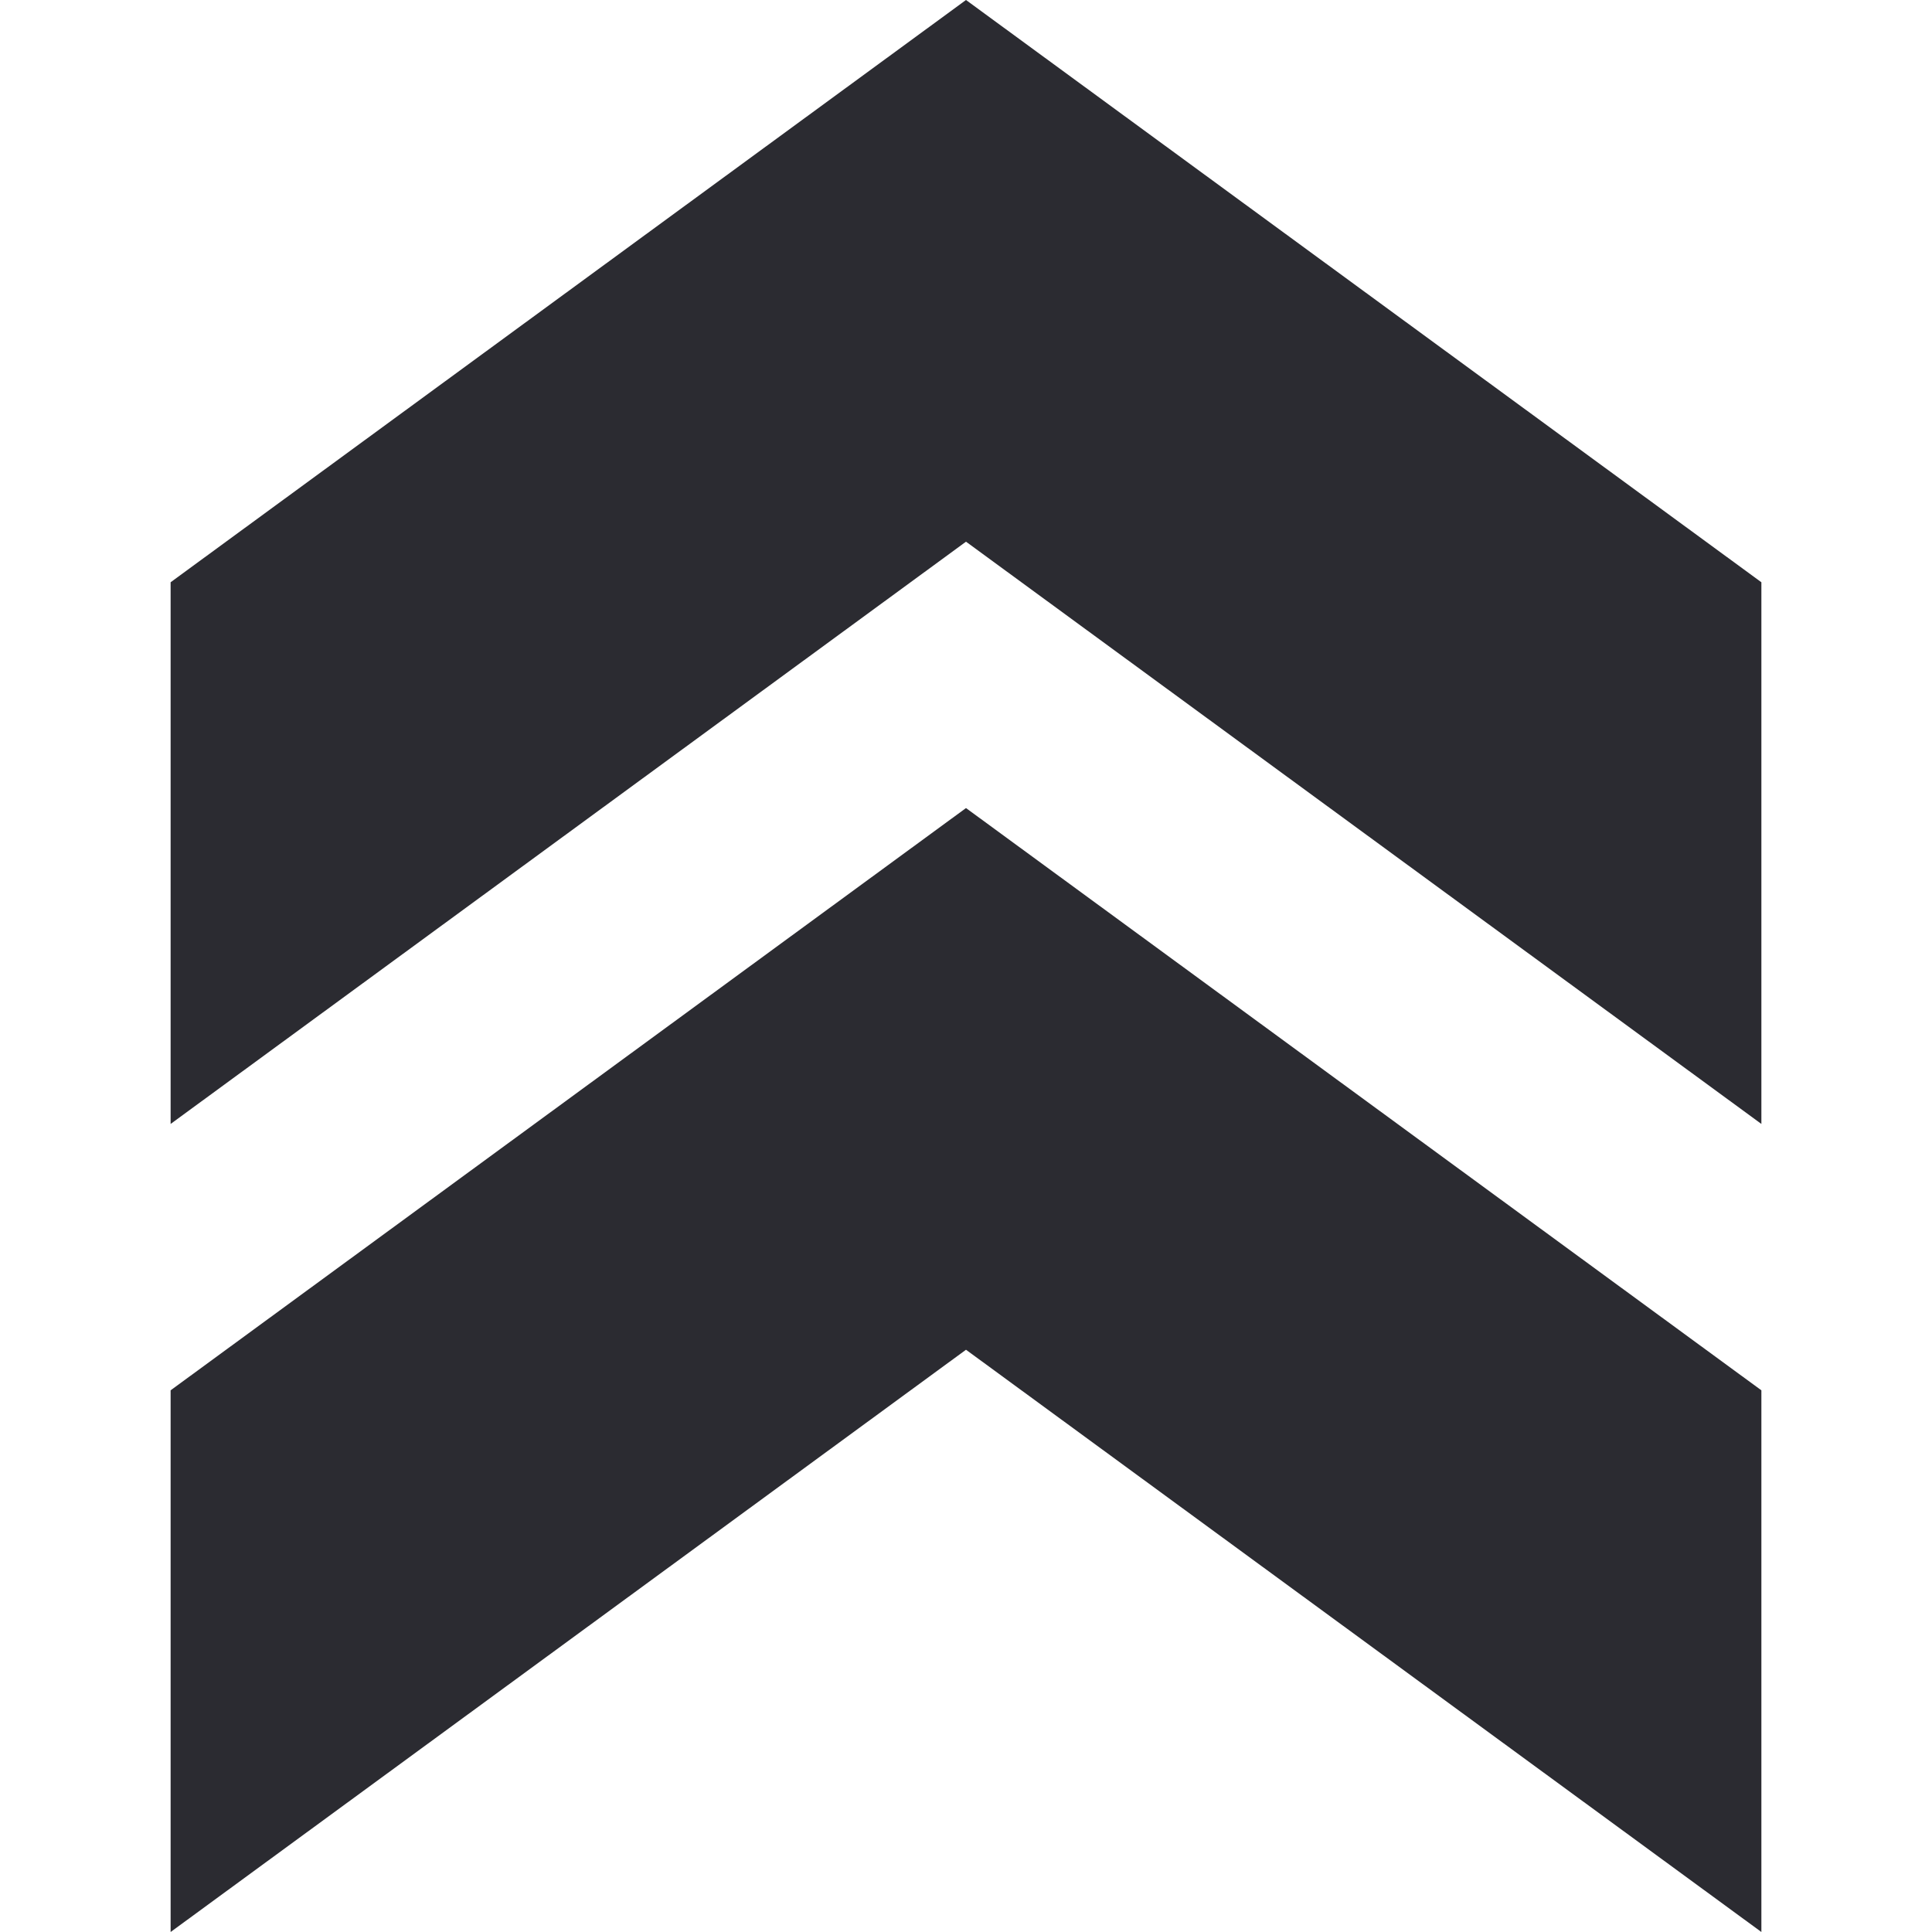
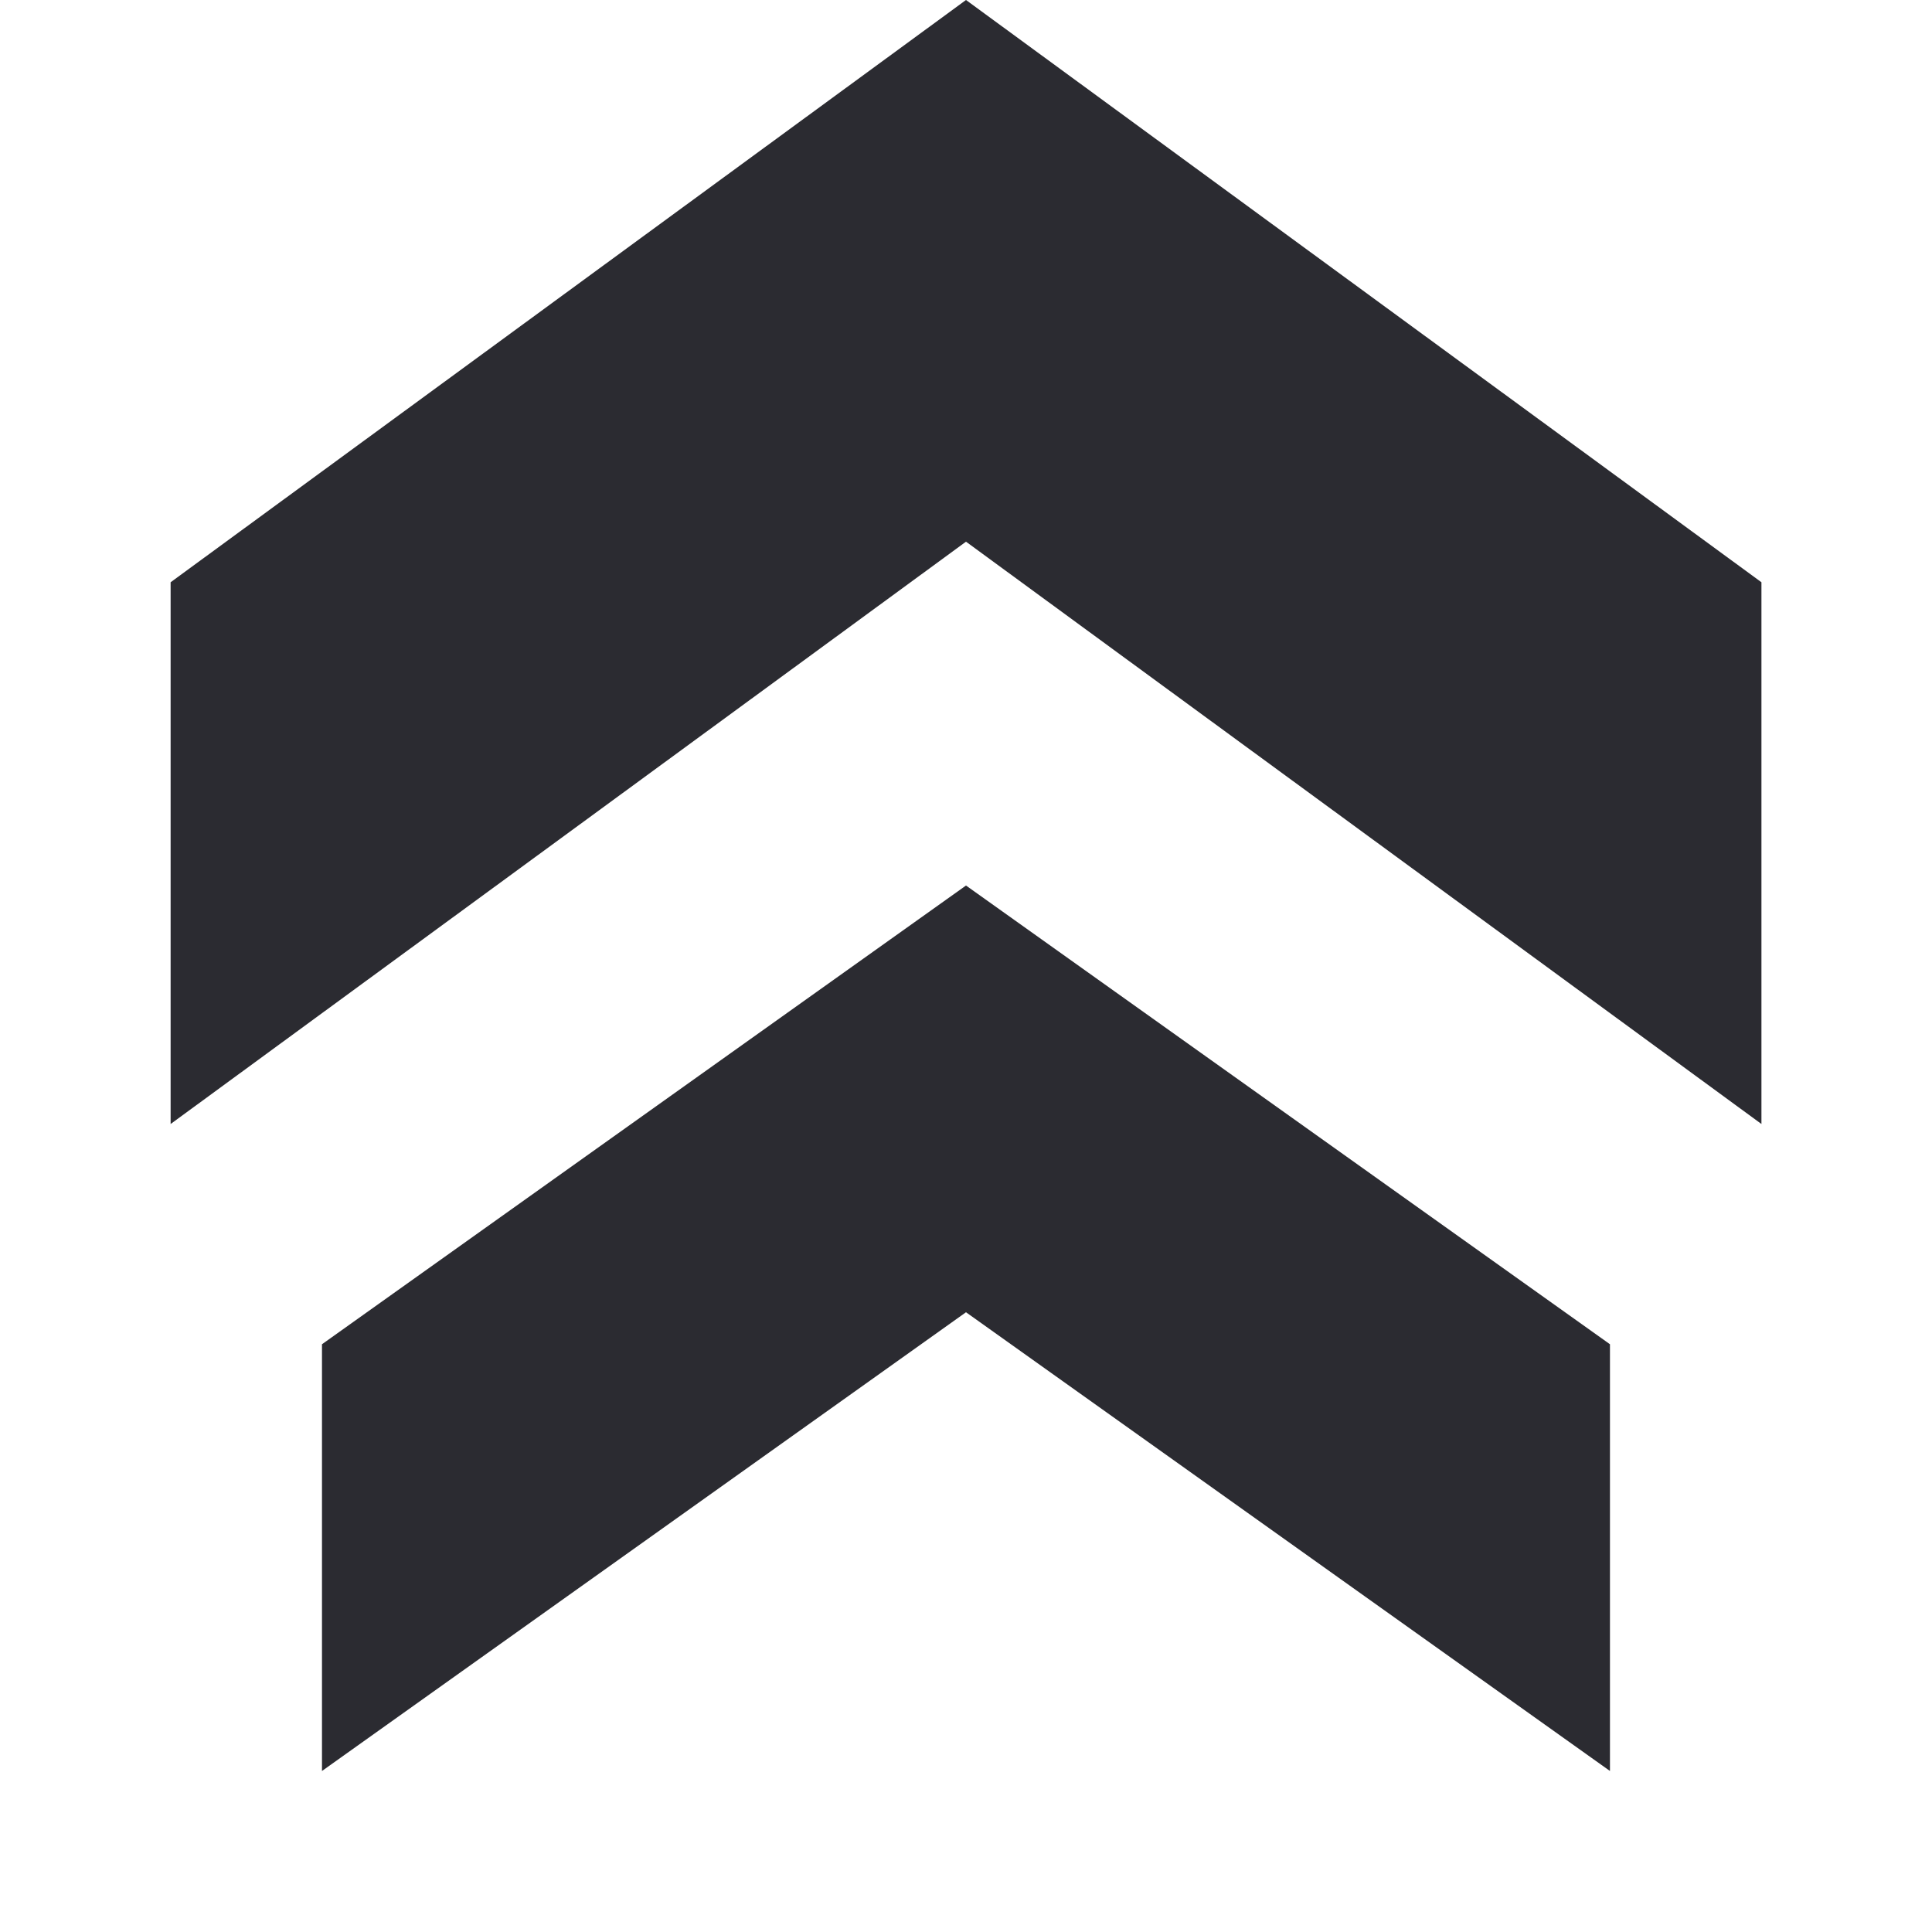
- <svg xmlns="http://www.w3.org/2000/svg" width="16" height="16" viewBox="0 0 16 16" fill="none">
-   <path fill-rule="evenodd" clip-rule="evenodd" d="M14.587 16V11.514L8 6.692L1.413 11.514V16L8 11.178L14.587 16ZM14.587 9.308L8 4.486L1.413 9.308V4.822L8 0L14.587 4.822V9.308Z" fill="#2b2b31" />
+ <svg xmlns="http://www.w3.org/2000/svg" width="32" height="32" viewBox="0 0 32 32" fill="none">
+   <path fill-rule="evenodd" clip-rule="evenodd" d="M29.175 18.617L16 8.972L2.826 18.617V9.644L16 0L29.175 9.644V18.617Z" fill="#2b2b31" />
+   <path d="M26.666 22.265V29.333L16 21.735L5.333 29.333V22.265L16 14.667L26.666 22.265Z" fill="#2b2b31" />
</svg>
